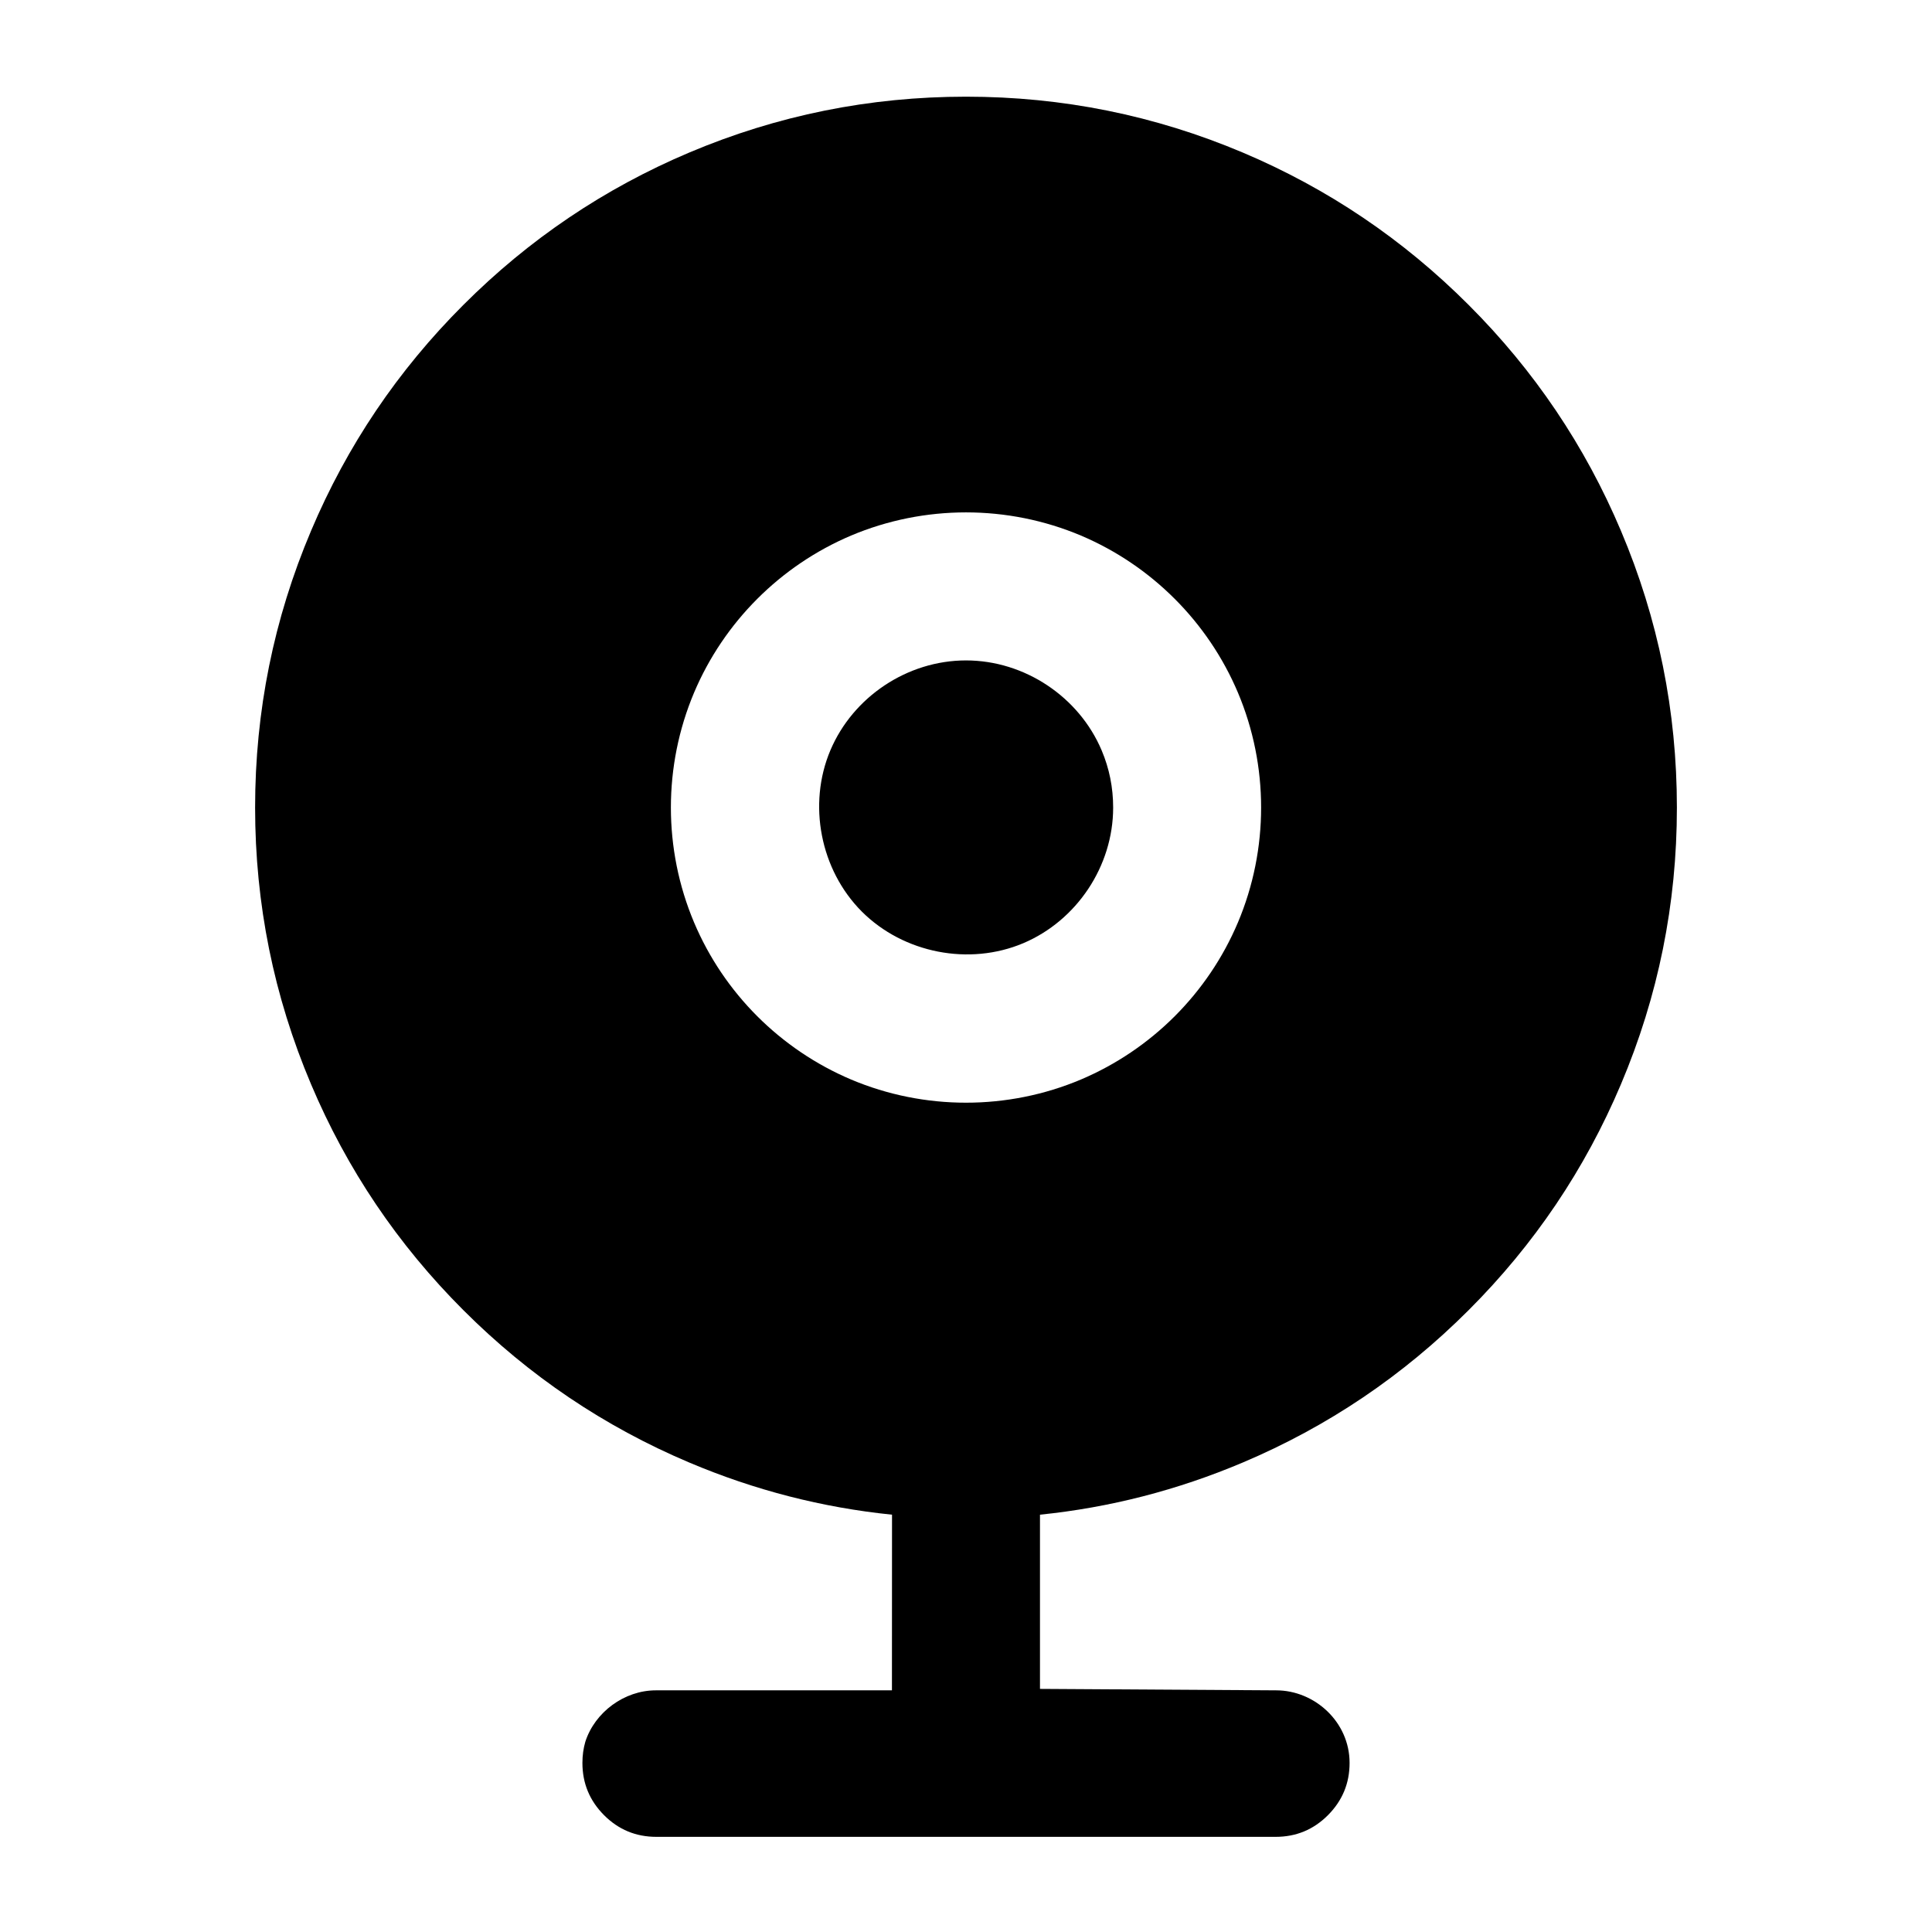
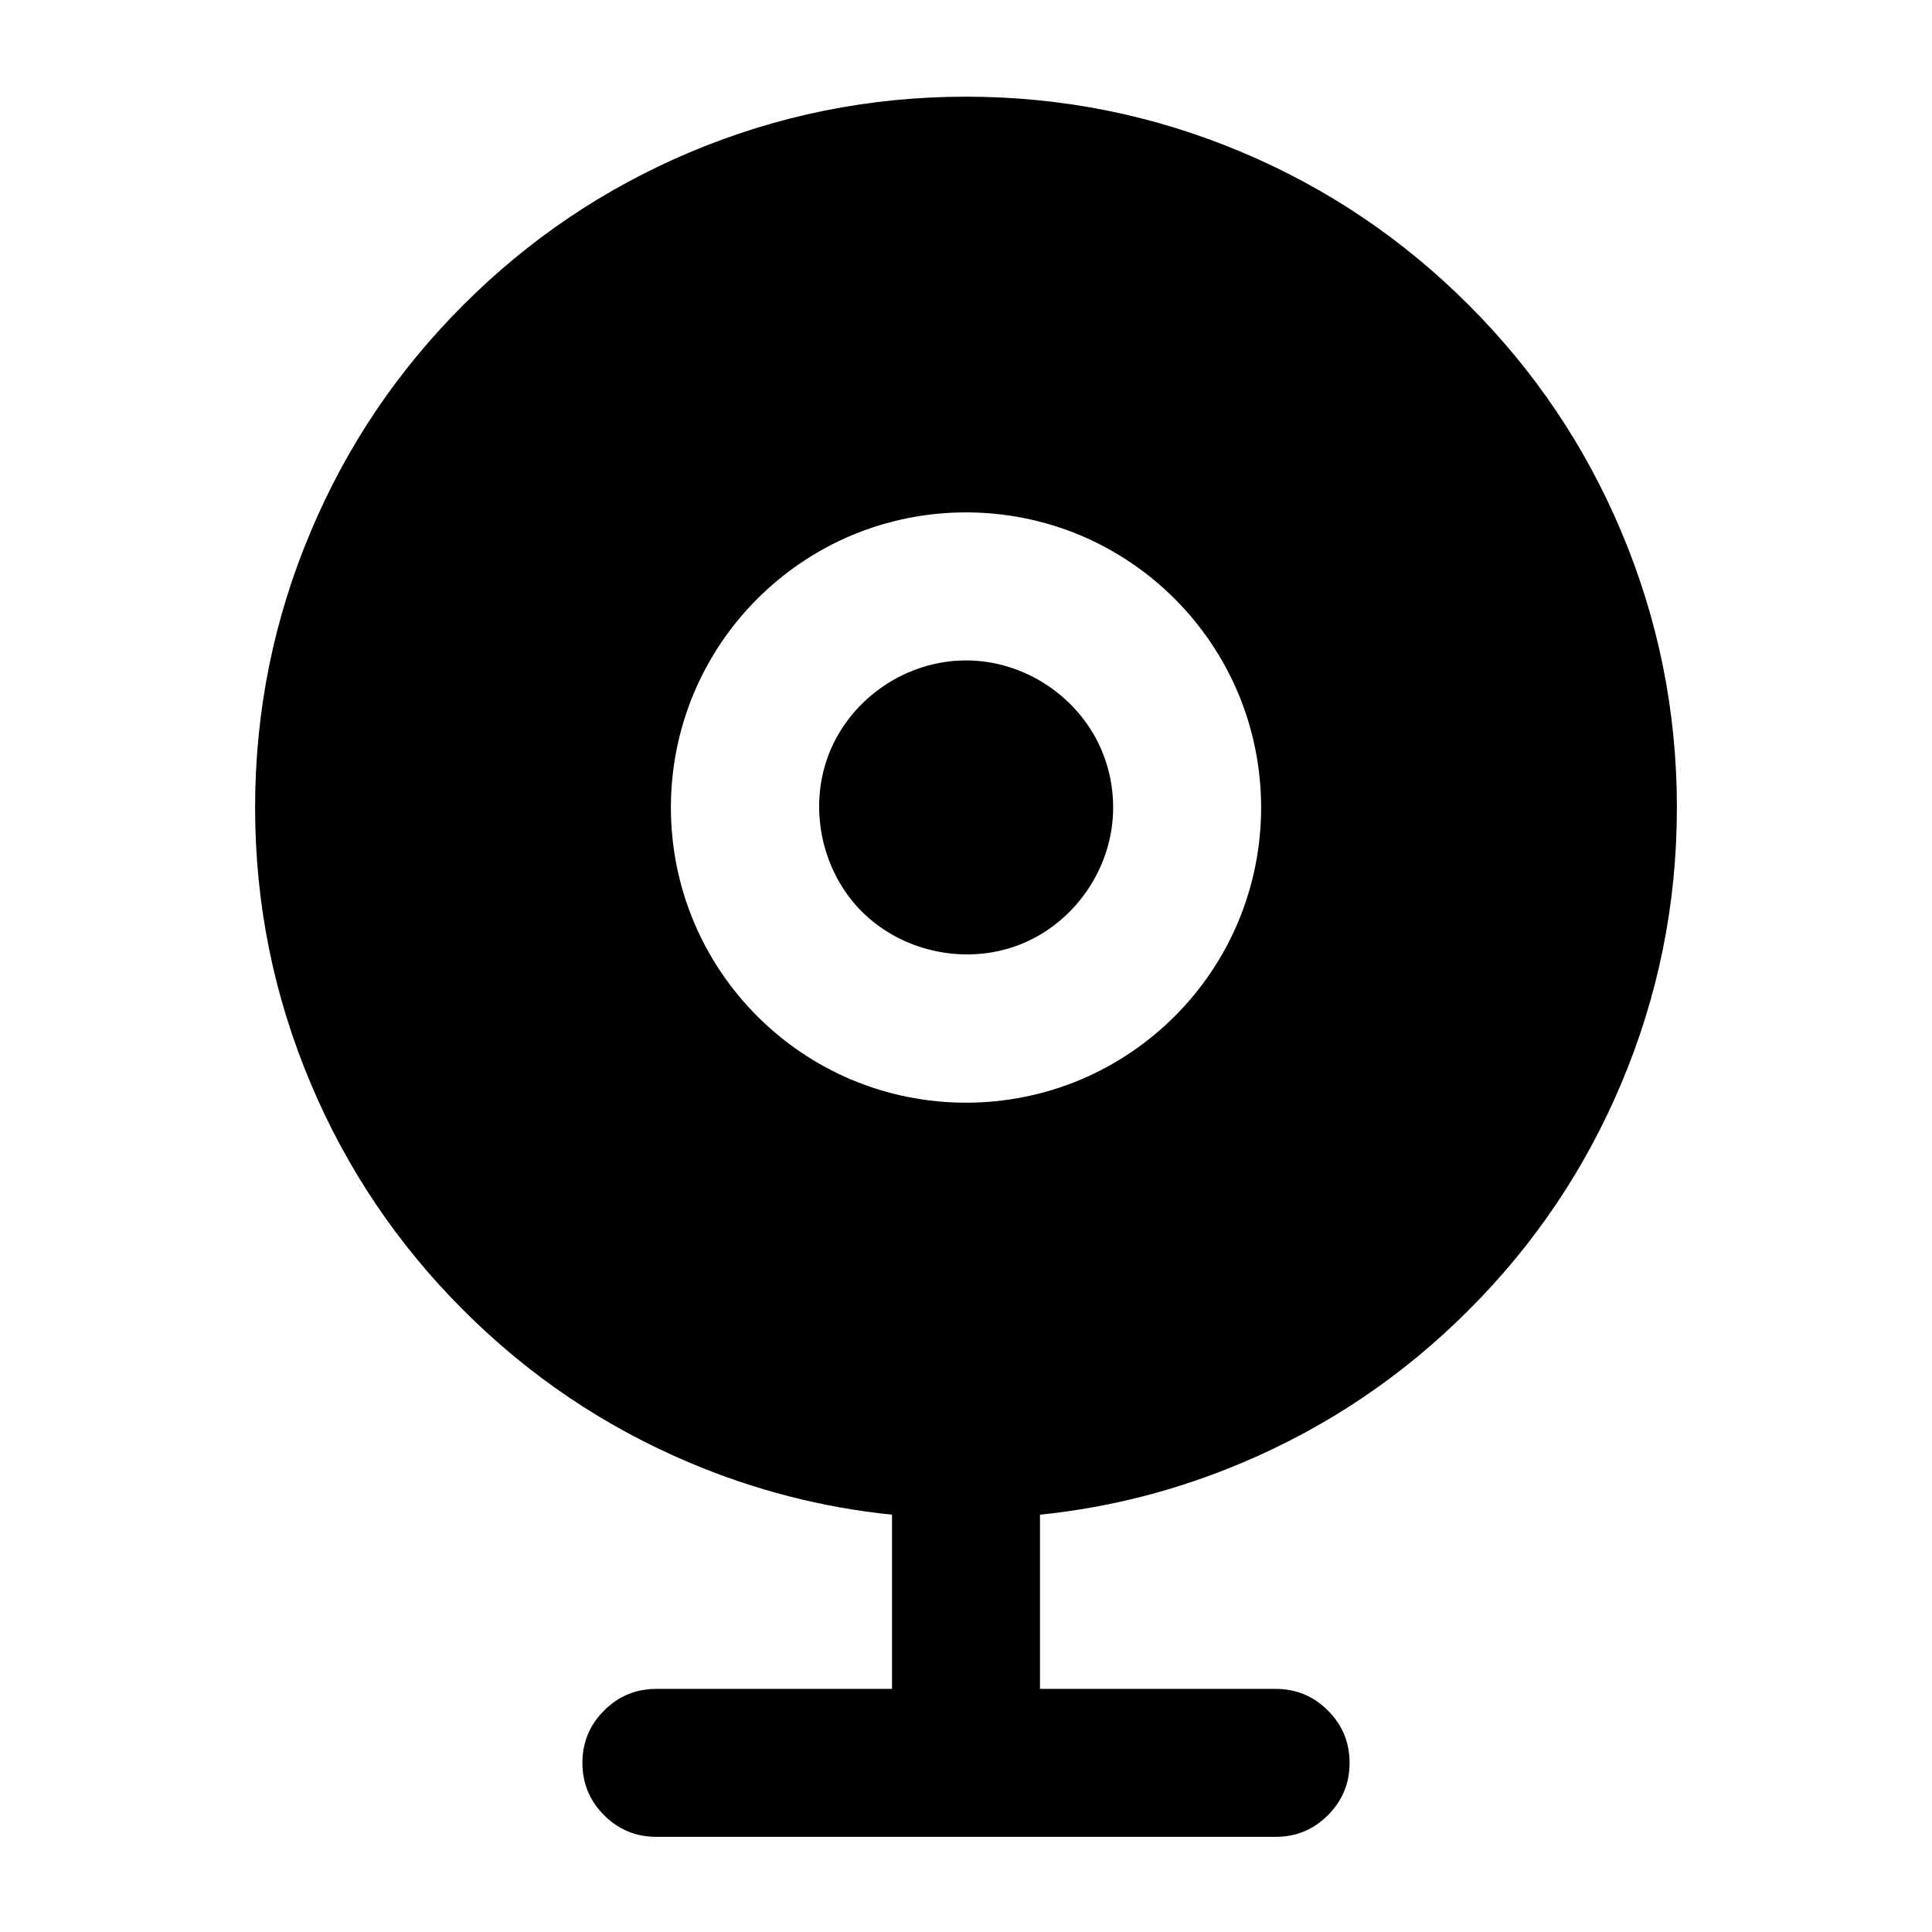
<svg viewBox="0 0 24 24" fill="none">
-   <path d="M7.271 21.637C7.389 21.27 7.755 20.998 8.147 20.998L11.08 20.998L11.081 18.816Q9.779 18.683 8.562 18.168Q6.978 17.498 5.756 16.275Q4.534 15.054 3.864 13.469Q3.169 11.828 3.169 10.032Q3.169 8.235 3.864 6.594Q4.534 5.009 5.756 3.788Q6.978 2.565 8.562 1.895Q10.204 1.201 12 1.201Q13.796 1.201 15.438 1.895Q17.022 2.565 18.244 3.788Q19.466 5.009 20.136 6.594Q20.831 8.235 20.831 10.032Q20.831 11.828 20.136 13.469Q19.466 15.054 18.244 16.275Q17.022 17.498 15.438 18.168Q14.221 18.683 12.919 18.816L12.919 20.98L15.853 20.998C16.332 20.998 16.765 21.391 16.765 21.899C16.765 22.154 16.675 22.369 16.496 22.549C16.316 22.729 16.1 22.818 15.846 22.818L8.154 22.818C7.9 22.818 7.684 22.729 7.504 22.549C7.325 22.369 7.235 22.154 7.235 21.899Q7.235 21.761 7.271 21.637ZM8.622 11.459C8.993 12.337 9.695 13.038 10.572 13.41C11.482 13.794 12.518 13.794 13.428 13.41C14.305 13.038 15.007 12.337 15.378 11.459C15.762 10.549 15.762 9.514 15.378 8.604C15.007 7.727 14.305 7.025 13.428 6.653C12.518 6.269 11.482 6.269 10.572 6.653C9.695 7.025 8.993 7.727 8.622 8.604C8.238 9.514 8.238 10.549 8.622 11.459ZM10.315 9.321C10.596 8.657 11.271 8.204 12 8.204C12.729 8.204 13.404 8.657 13.685 9.321Q13.828 9.659 13.828 10.032C13.828 10.761 13.375 11.436 12.711 11.717C12.041 12 11.226 11.842 10.707 11.325C10.189 10.806 10.032 9.991 10.315 9.321Z" fill="currentColor" />
+   <path d="M7.504 21.249Q7.773 20.98 8.154 20.98L11.081 20.98L11.081 18.816Q9.779 18.683 8.562 18.168Q6.978 17.498 5.756 16.275Q4.534 15.054 3.864 13.469Q3.169 11.828 3.169 10.032Q3.169 8.235 3.864 6.594Q4.534 5.009 5.756 3.788Q6.978 2.565 8.562 1.895Q10.204 1.201 12 1.201Q13.796 1.201 15.438 1.895Q17.022 2.565 18.244 3.788Q19.466 5.009 20.136 6.594Q20.831 8.235 20.831 10.032Q20.831 11.828 20.136 13.469Q19.466 15.054 18.244 16.275Q17.022 17.498 15.438 18.168Q14.221 18.683 12.919 18.816L12.919 20.98L15.846 20.98Q16.227 20.98 16.496 21.249Q16.765 21.518 16.765 21.899C16.765 22.154 16.675 22.369 16.496 22.549C16.316 22.729 16.1 22.818 15.846 22.818L8.154 22.818C7.9 22.818 7.684 22.729 7.504 22.549C7.325 22.369 7.235 22.154 7.235 21.899Q7.235 21.518 7.504 21.249ZM8.622 11.459C8.993 12.337 9.695 13.038 10.572 13.41C11.482 13.794 12.518 13.794 13.428 13.41C14.305 13.038 15.007 12.337 15.378 11.459C15.762 10.549 15.762 9.514 15.378 8.604C15.007 7.727 14.305 7.025 13.428 6.653C12.518 6.269 11.482 6.269 10.572 6.653C9.695 7.025 8.993 7.727 8.622 8.604C8.238 9.514 8.238 10.549 8.622 11.459ZM10.315 9.321C10.596 8.657 11.271 8.204 12 8.204C12.729 8.204 13.404 8.657 13.685 9.321Q13.828 9.659 13.828 10.032C13.828 10.761 13.375 11.436 12.711 11.717C12.041 12 11.226 11.842 10.707 11.325C10.189 10.806 10.032 9.991 10.315 9.321Z" fill="currentColor" />
</svg>
